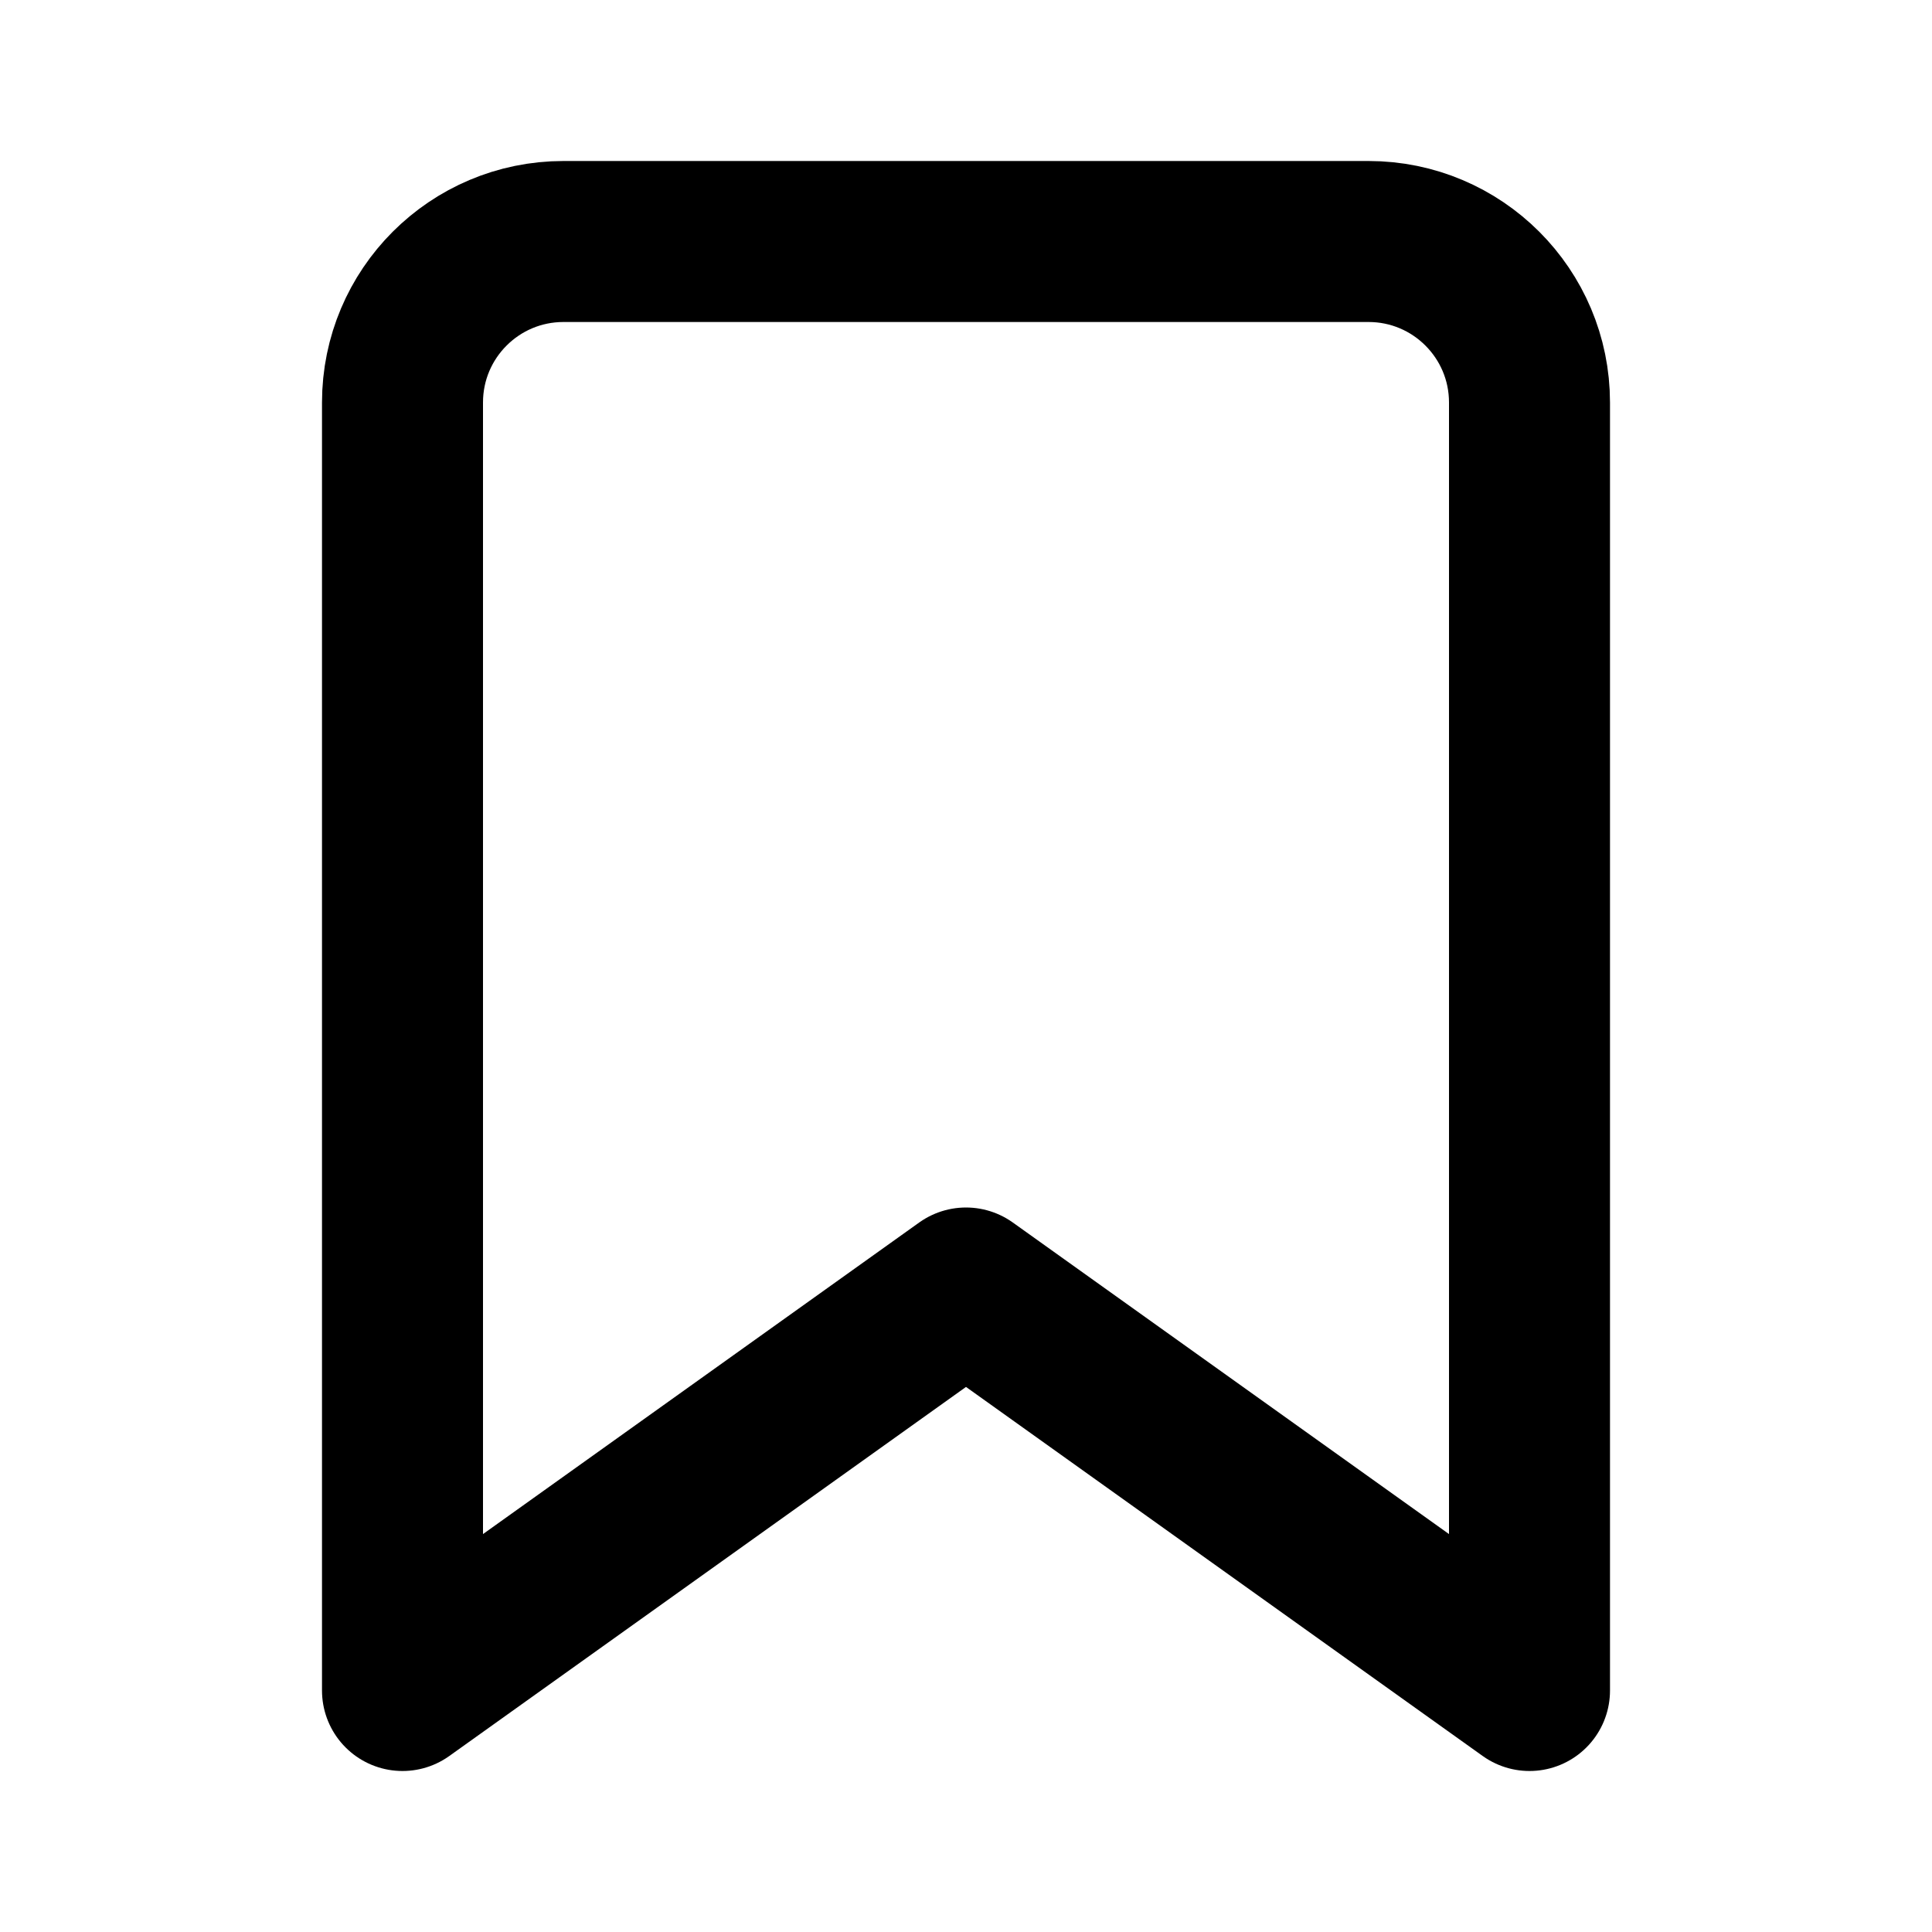
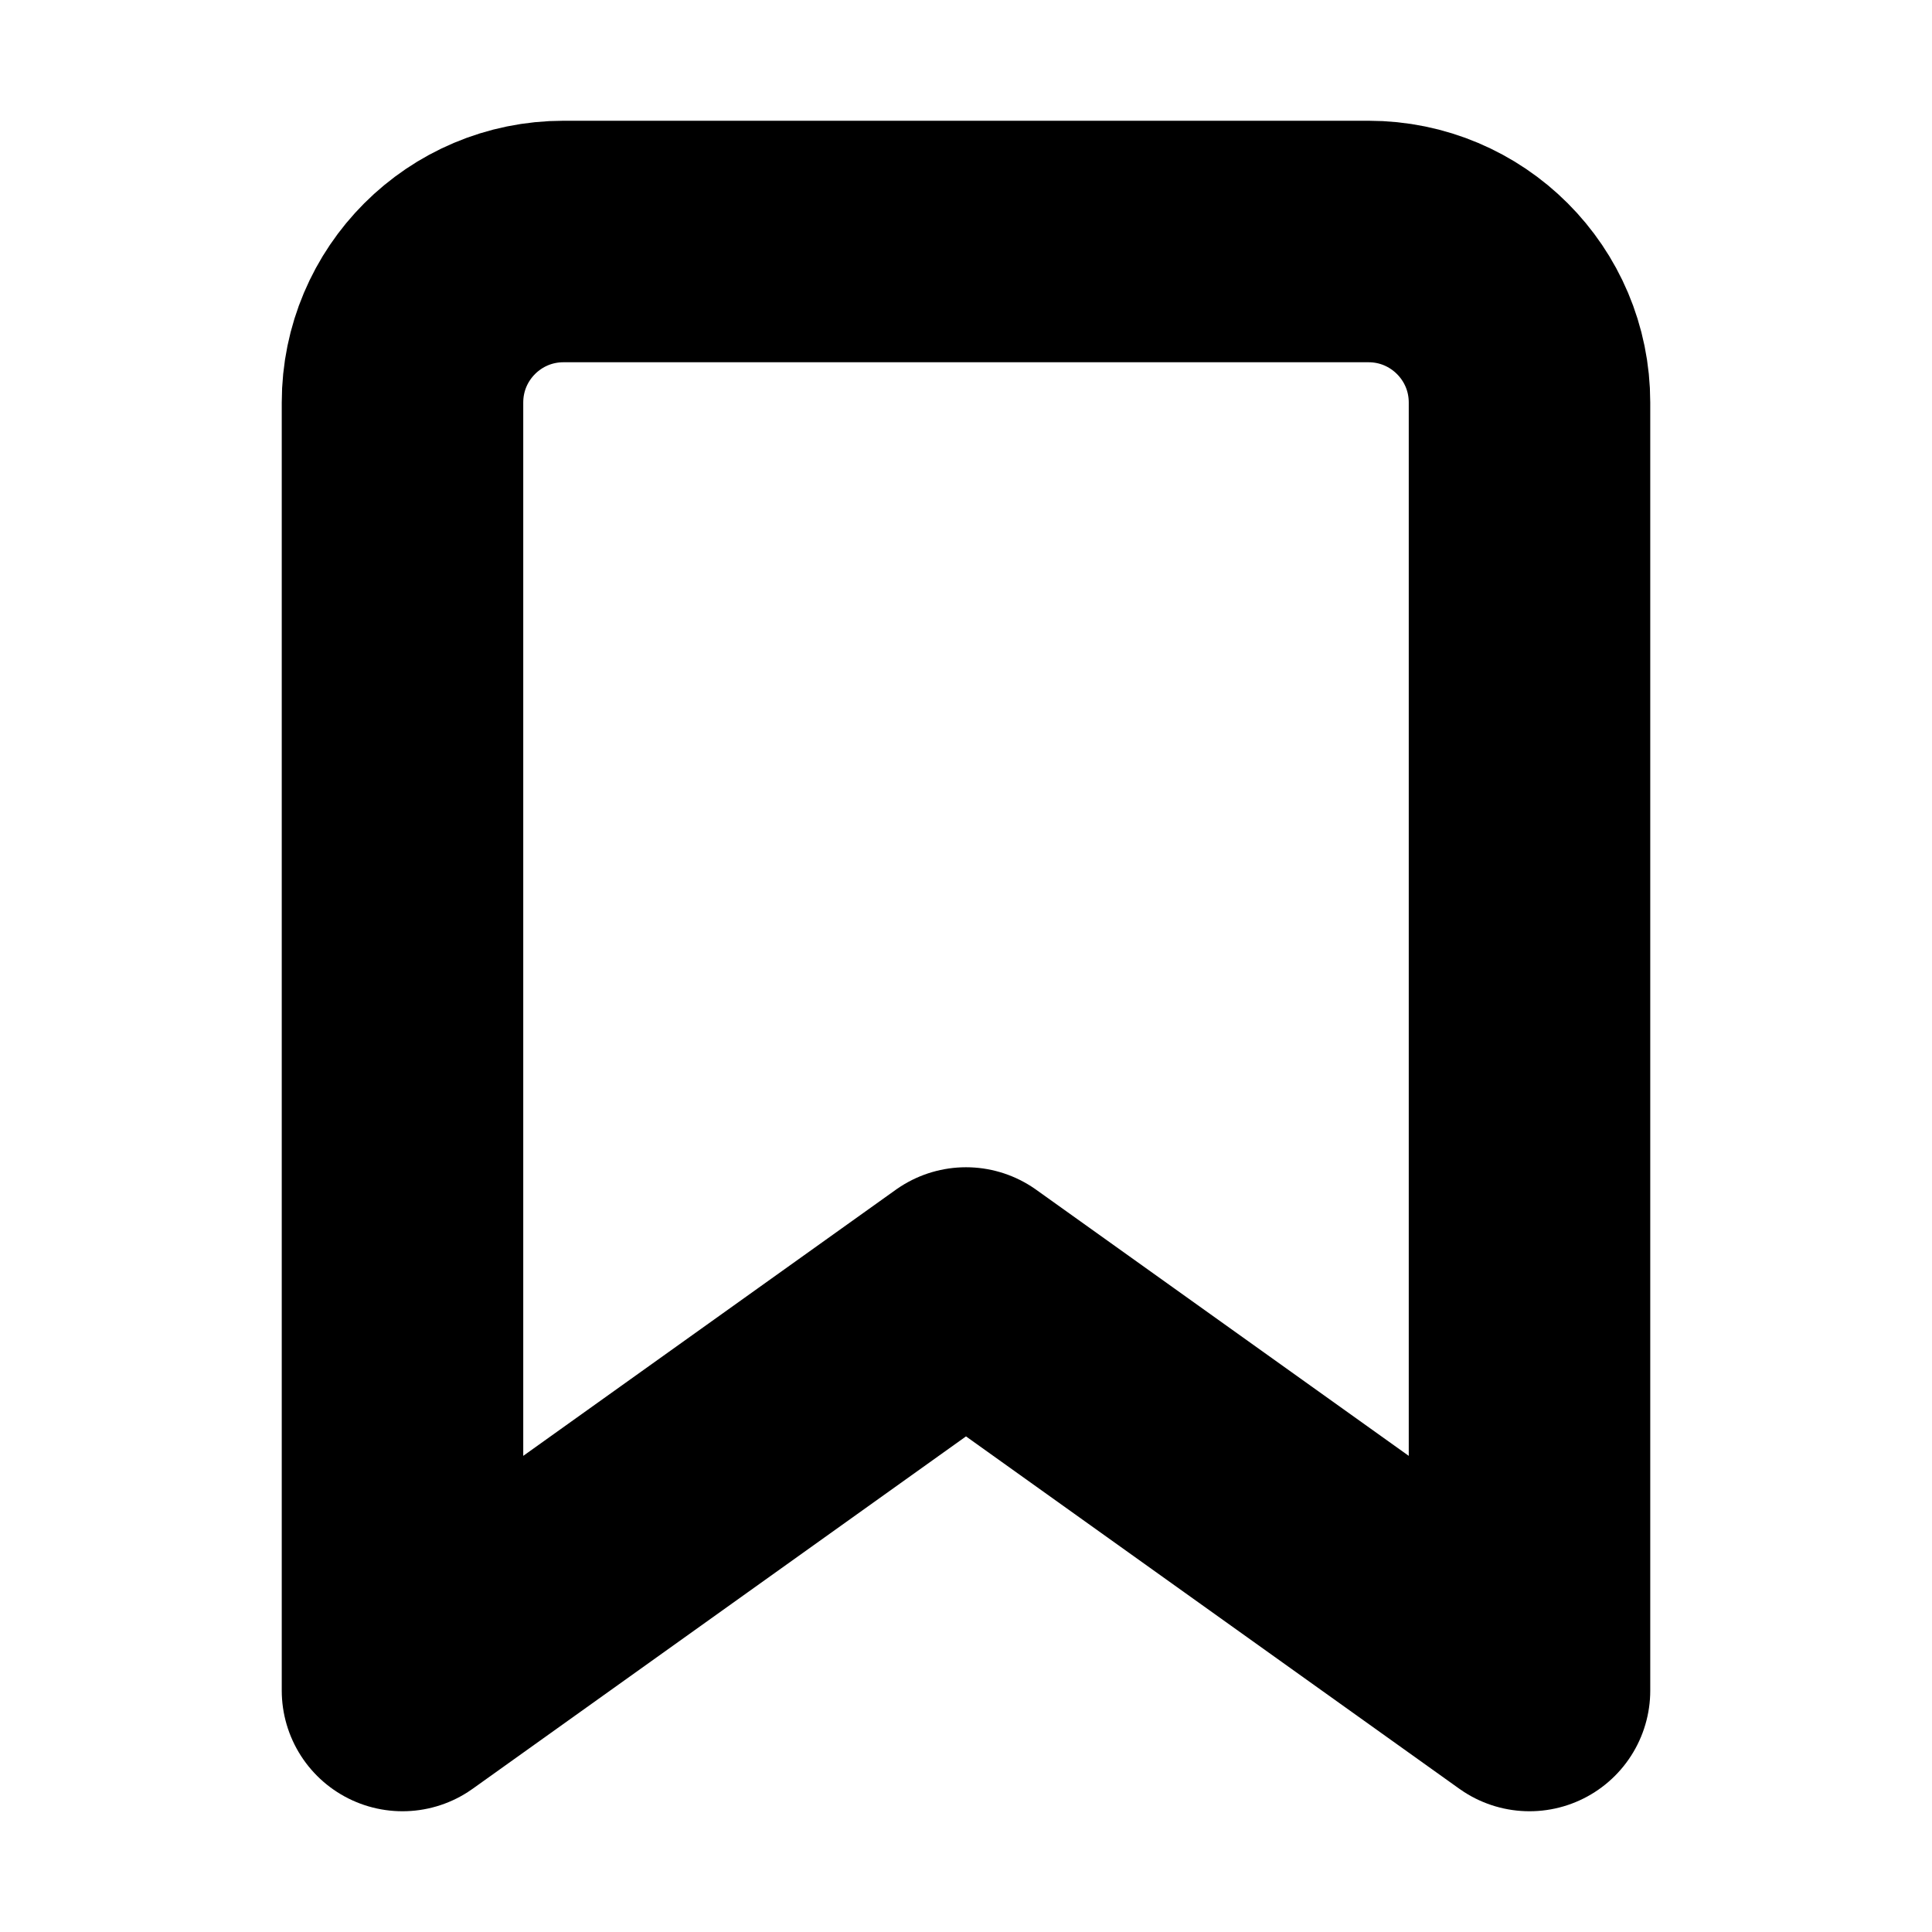
- <svg xmlns="http://www.w3.org/2000/svg" width="24" height="24" viewBox="0 0 24 24" fill="none" stroke="currentColor" stroke-width="2" stroke-linecap="round" stroke-linejoin="round" class="feather feather-bookmark">
+ <svg xmlns="http://www.w3.org/2000/svg" width="24" height="24" viewBox="0 0 24 24" fill="none" stroke="black" stroke-width="3" stroke-linecap="round" stroke-linejoin="round" class="feather feather-bookmark">
  <path d="M19 21l-7-5-7 5V5a2 2 0 0 1 2-2h10a2 2 0 0 1 2 2z" />
</svg>
